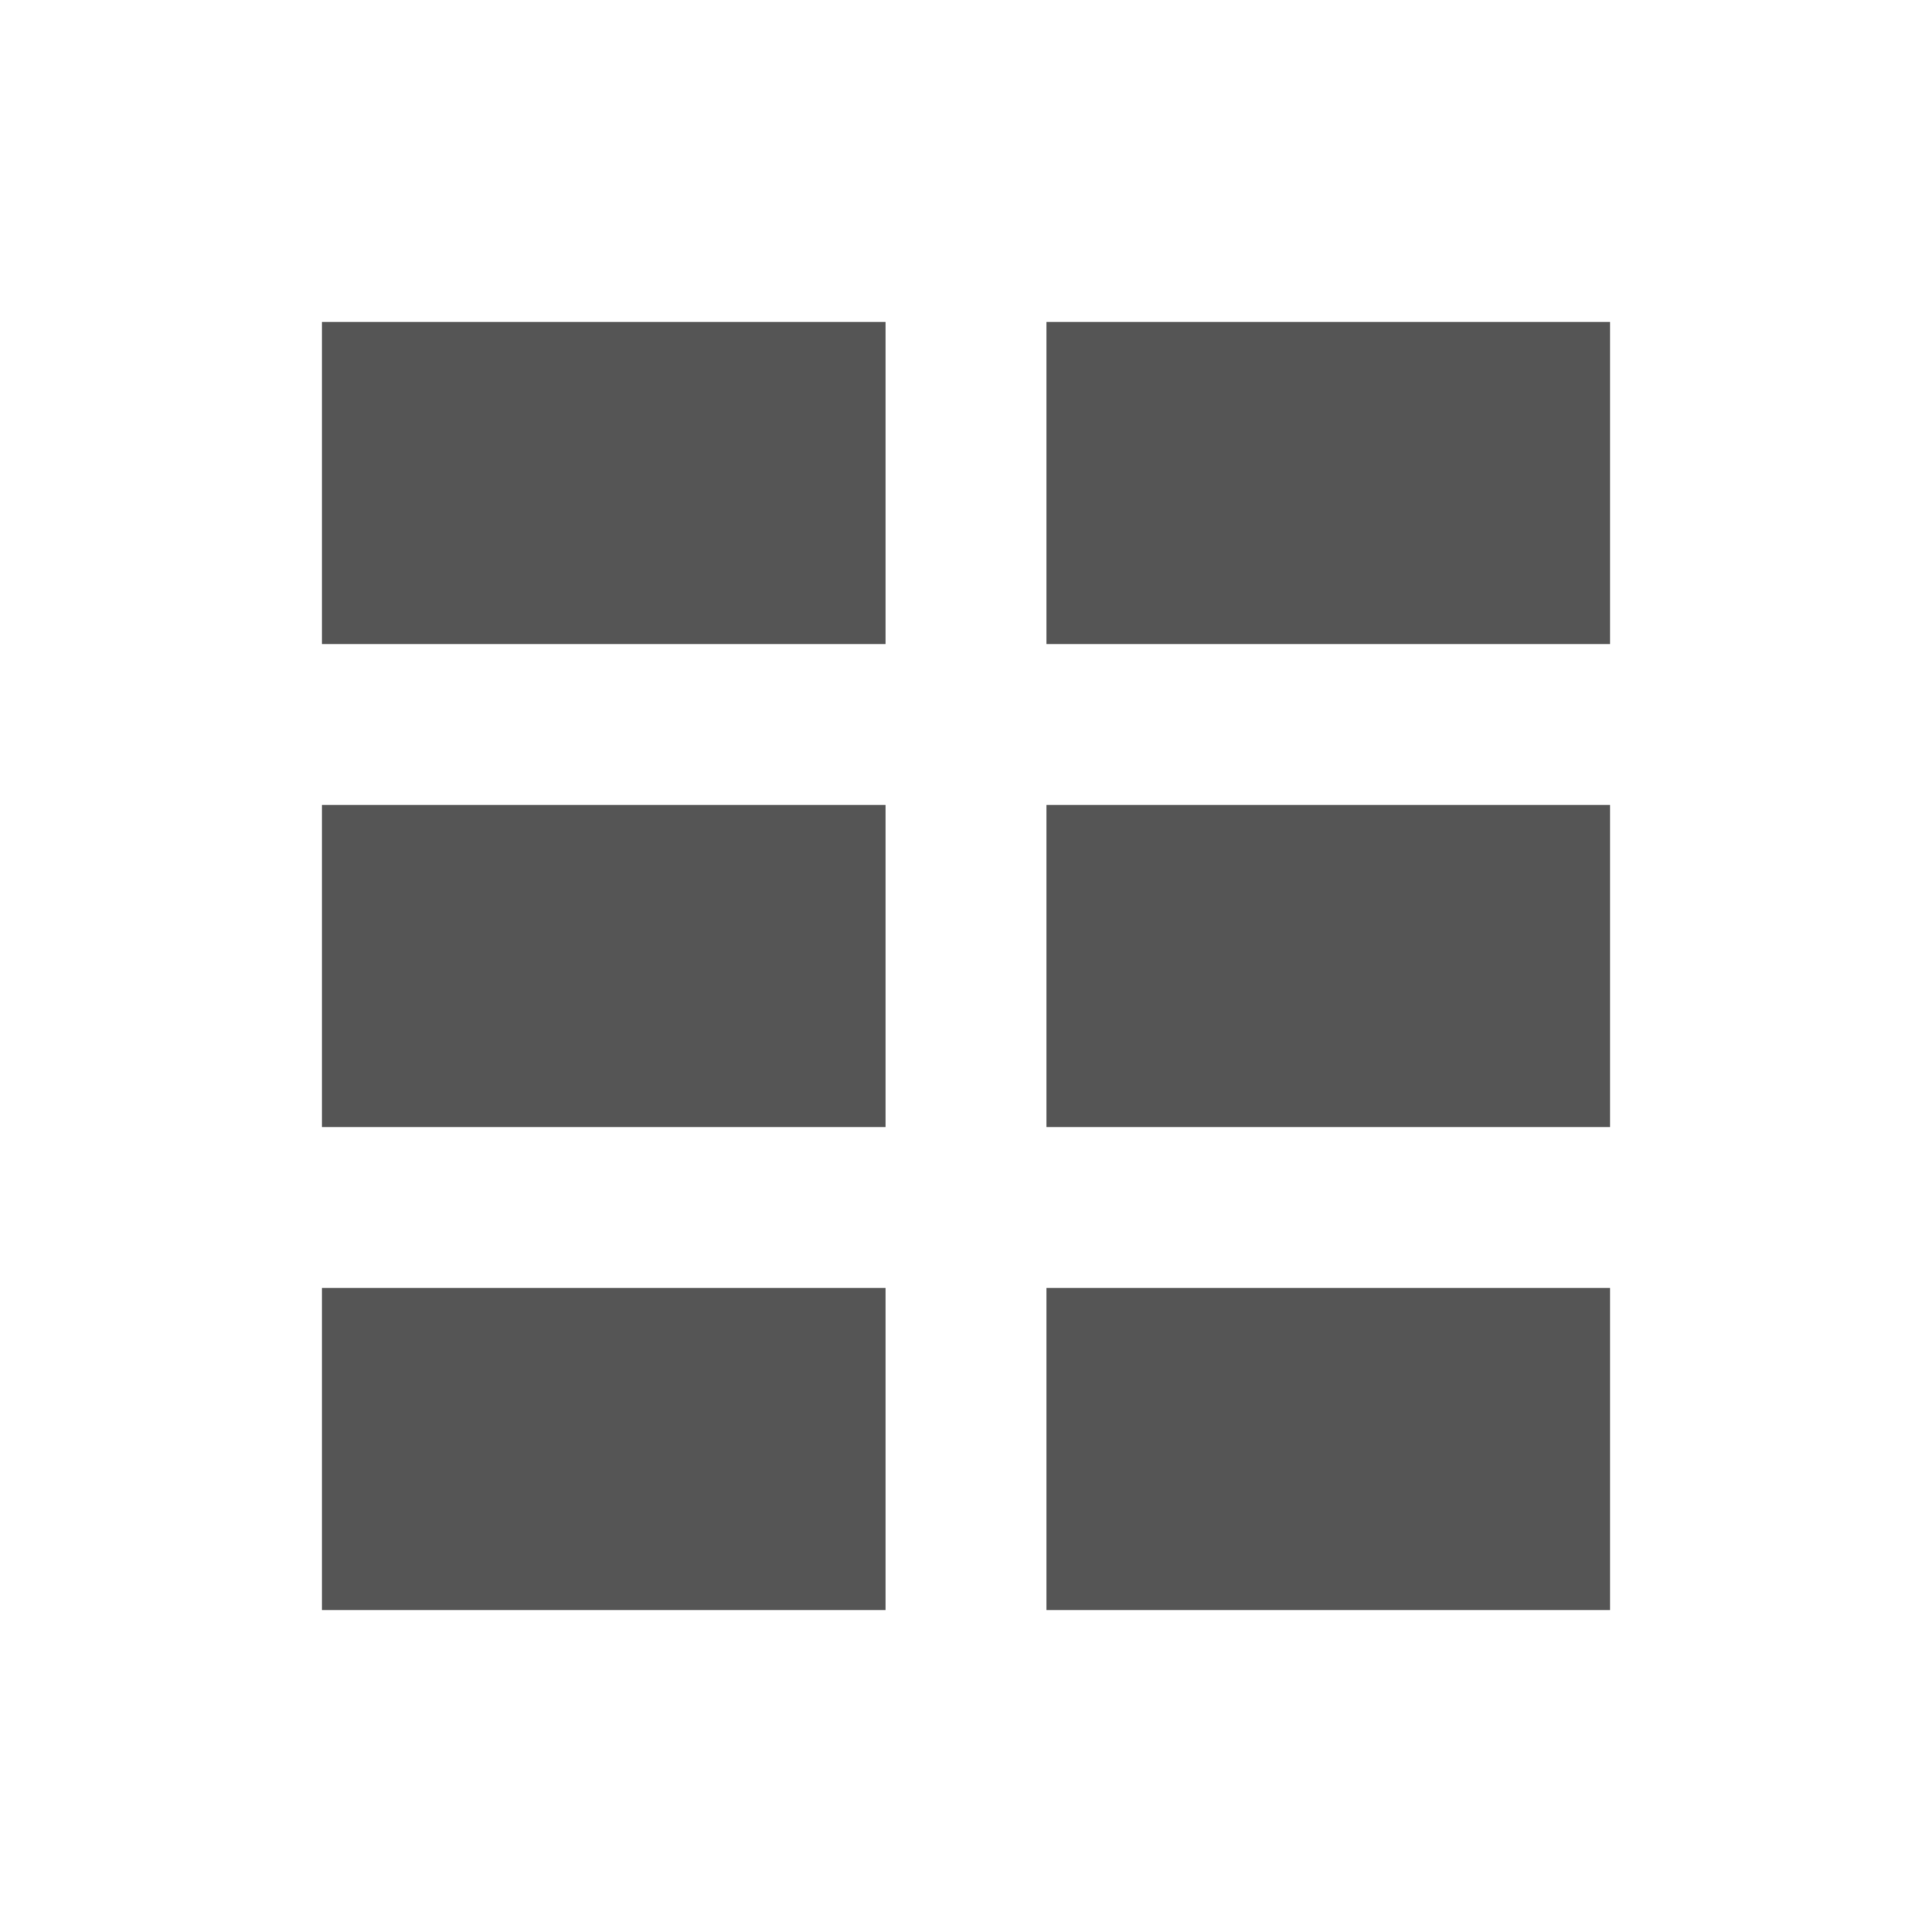
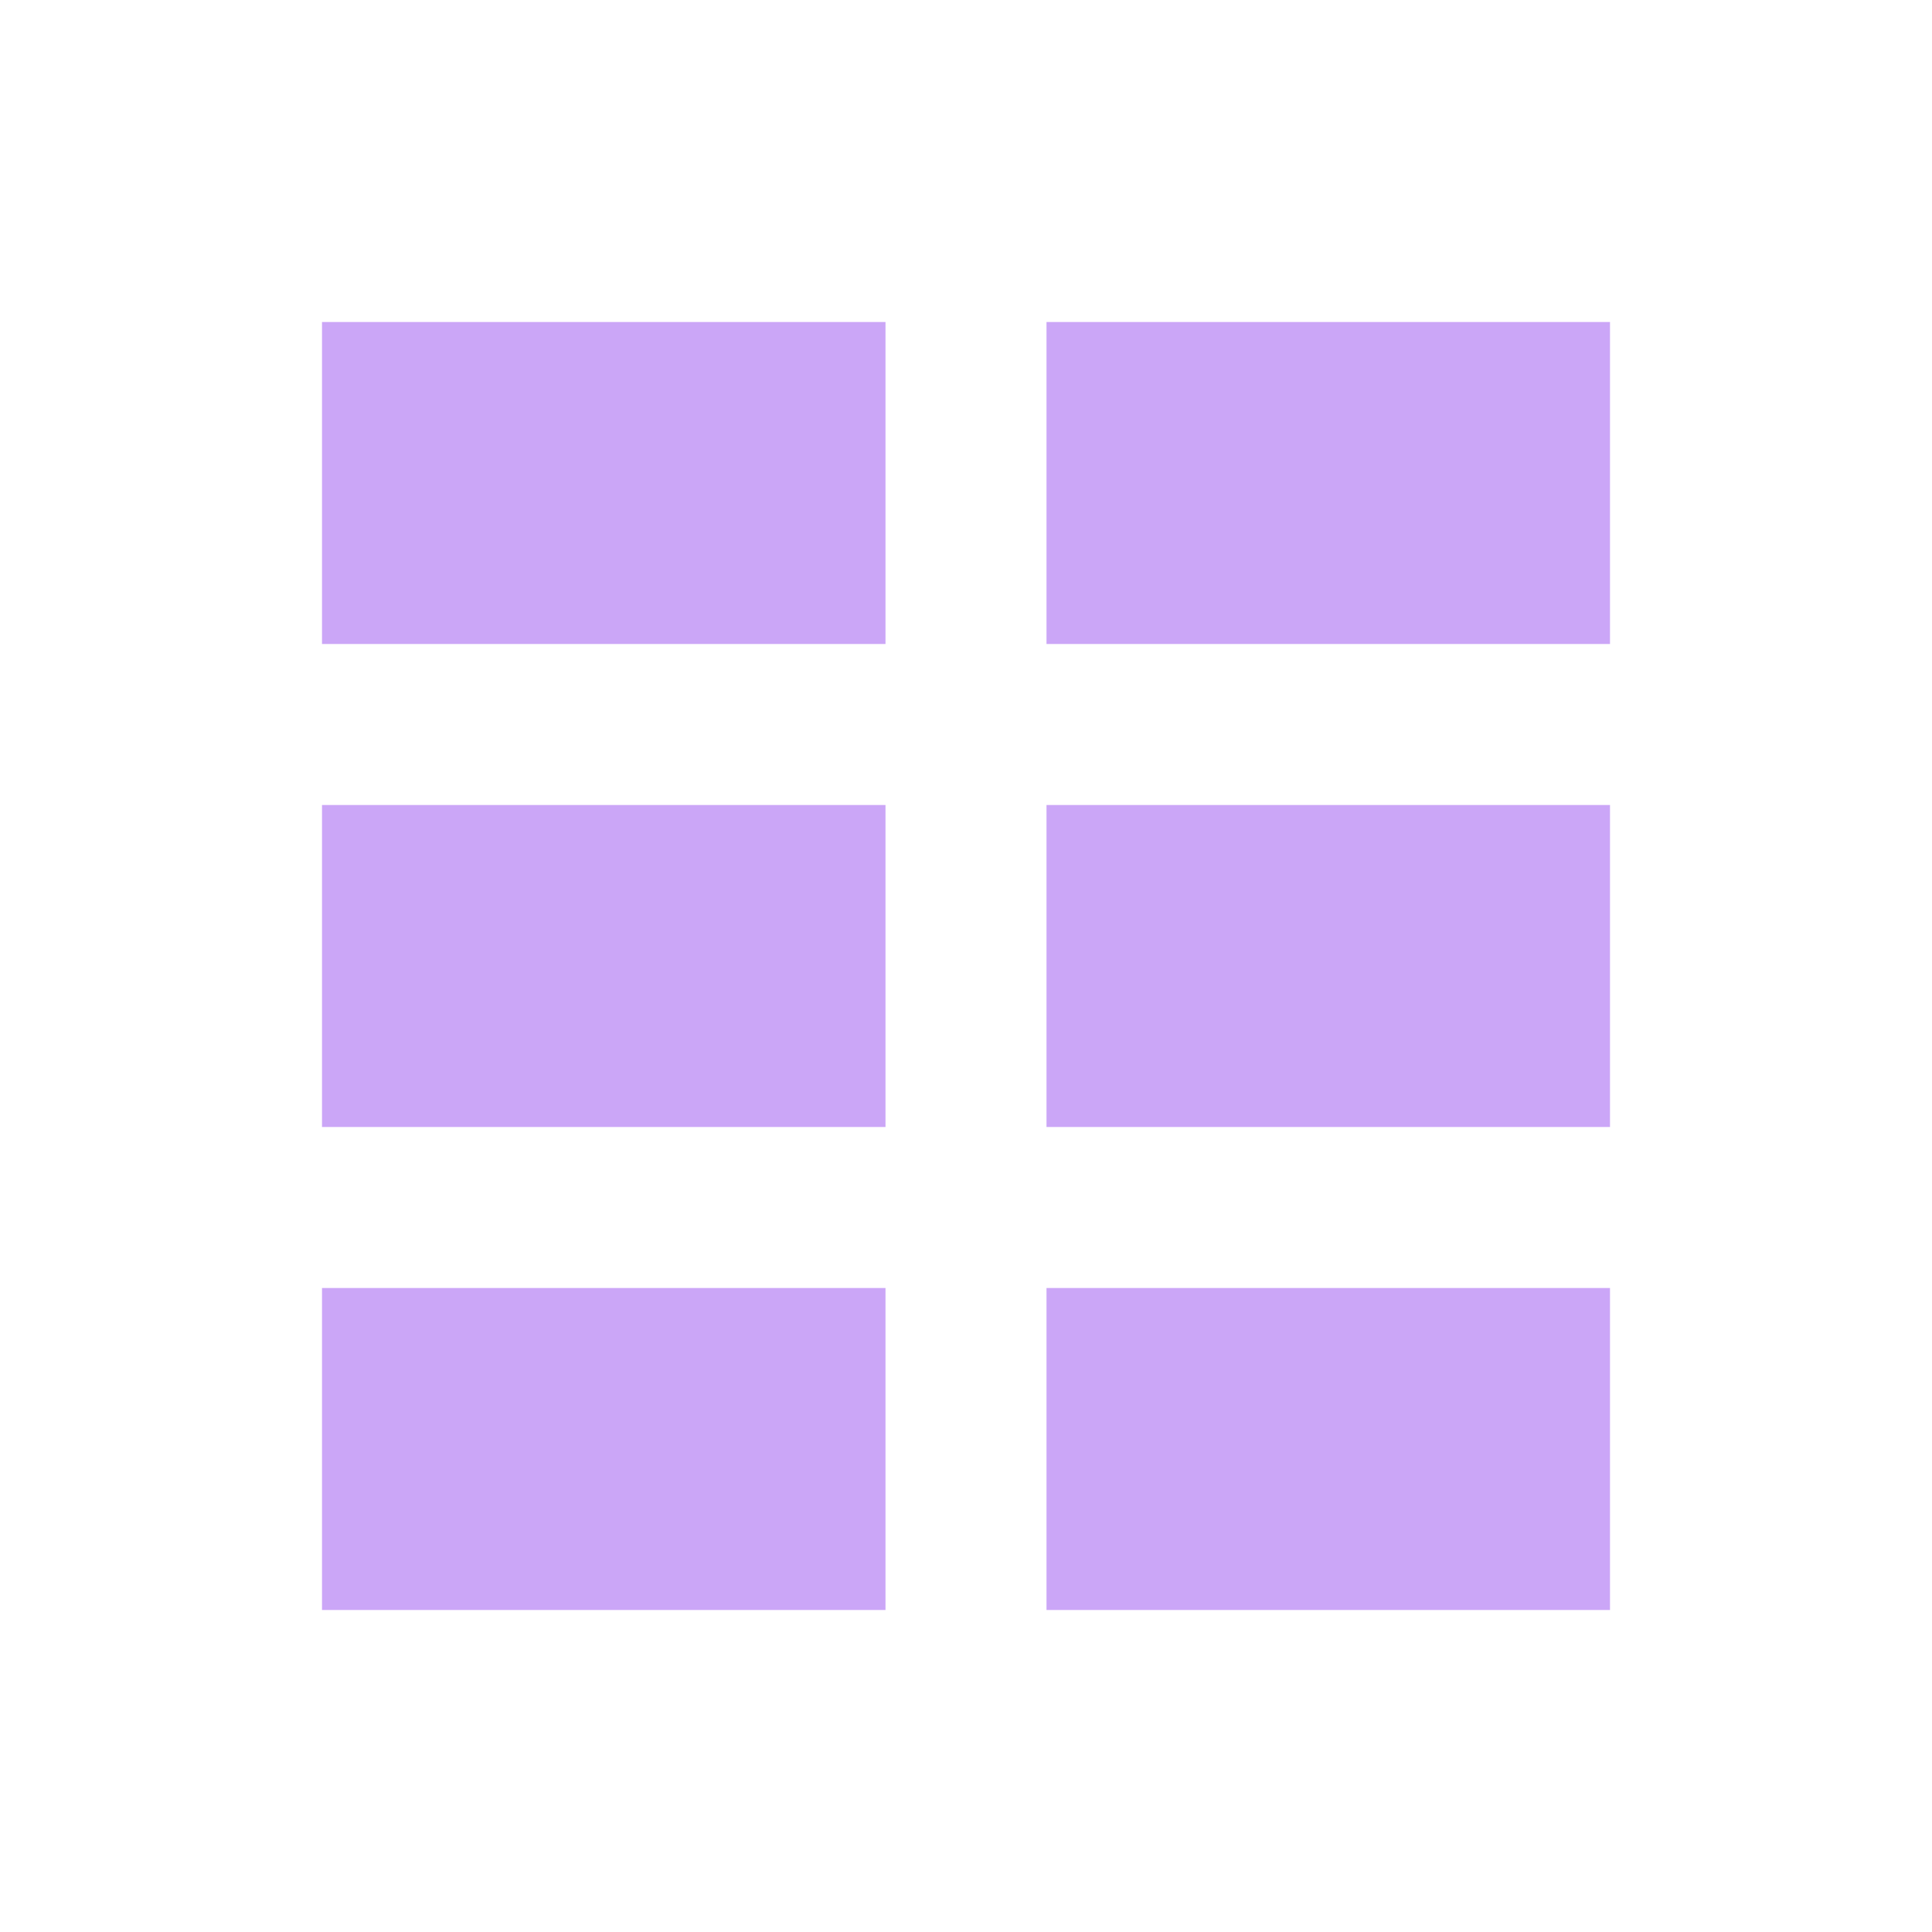
- <svg xmlns="http://www.w3.org/2000/svg" version="1.1" width="24" height="24" viewBox="0 0 24 24">
-   <path d="m4 4 0 4 7 0 0-4zm9 0 0 4 7 0 0-4zm-9 6 0 4 7 0 0-4zm9 0 0 4 7 0 0-4zm-9 6 0 4 7 0 0-4zm9 0 0 4 7 0 0-4z" fill="#555" />
+ <svg xmlns="http://www.w3.org/2000/svg" width="24" height="24" viewBox="0 0 24 24" fill="none">
+   <path d="M4 4V8H11V4H4ZM13 4V8H20V4H13ZM4 10V14H11V10H4ZM13 10V14H20V10H13ZM4 16V20H11V16H4ZM13 16V20H20V16H13Z" fill="#CBA6F7" />
</svg>
